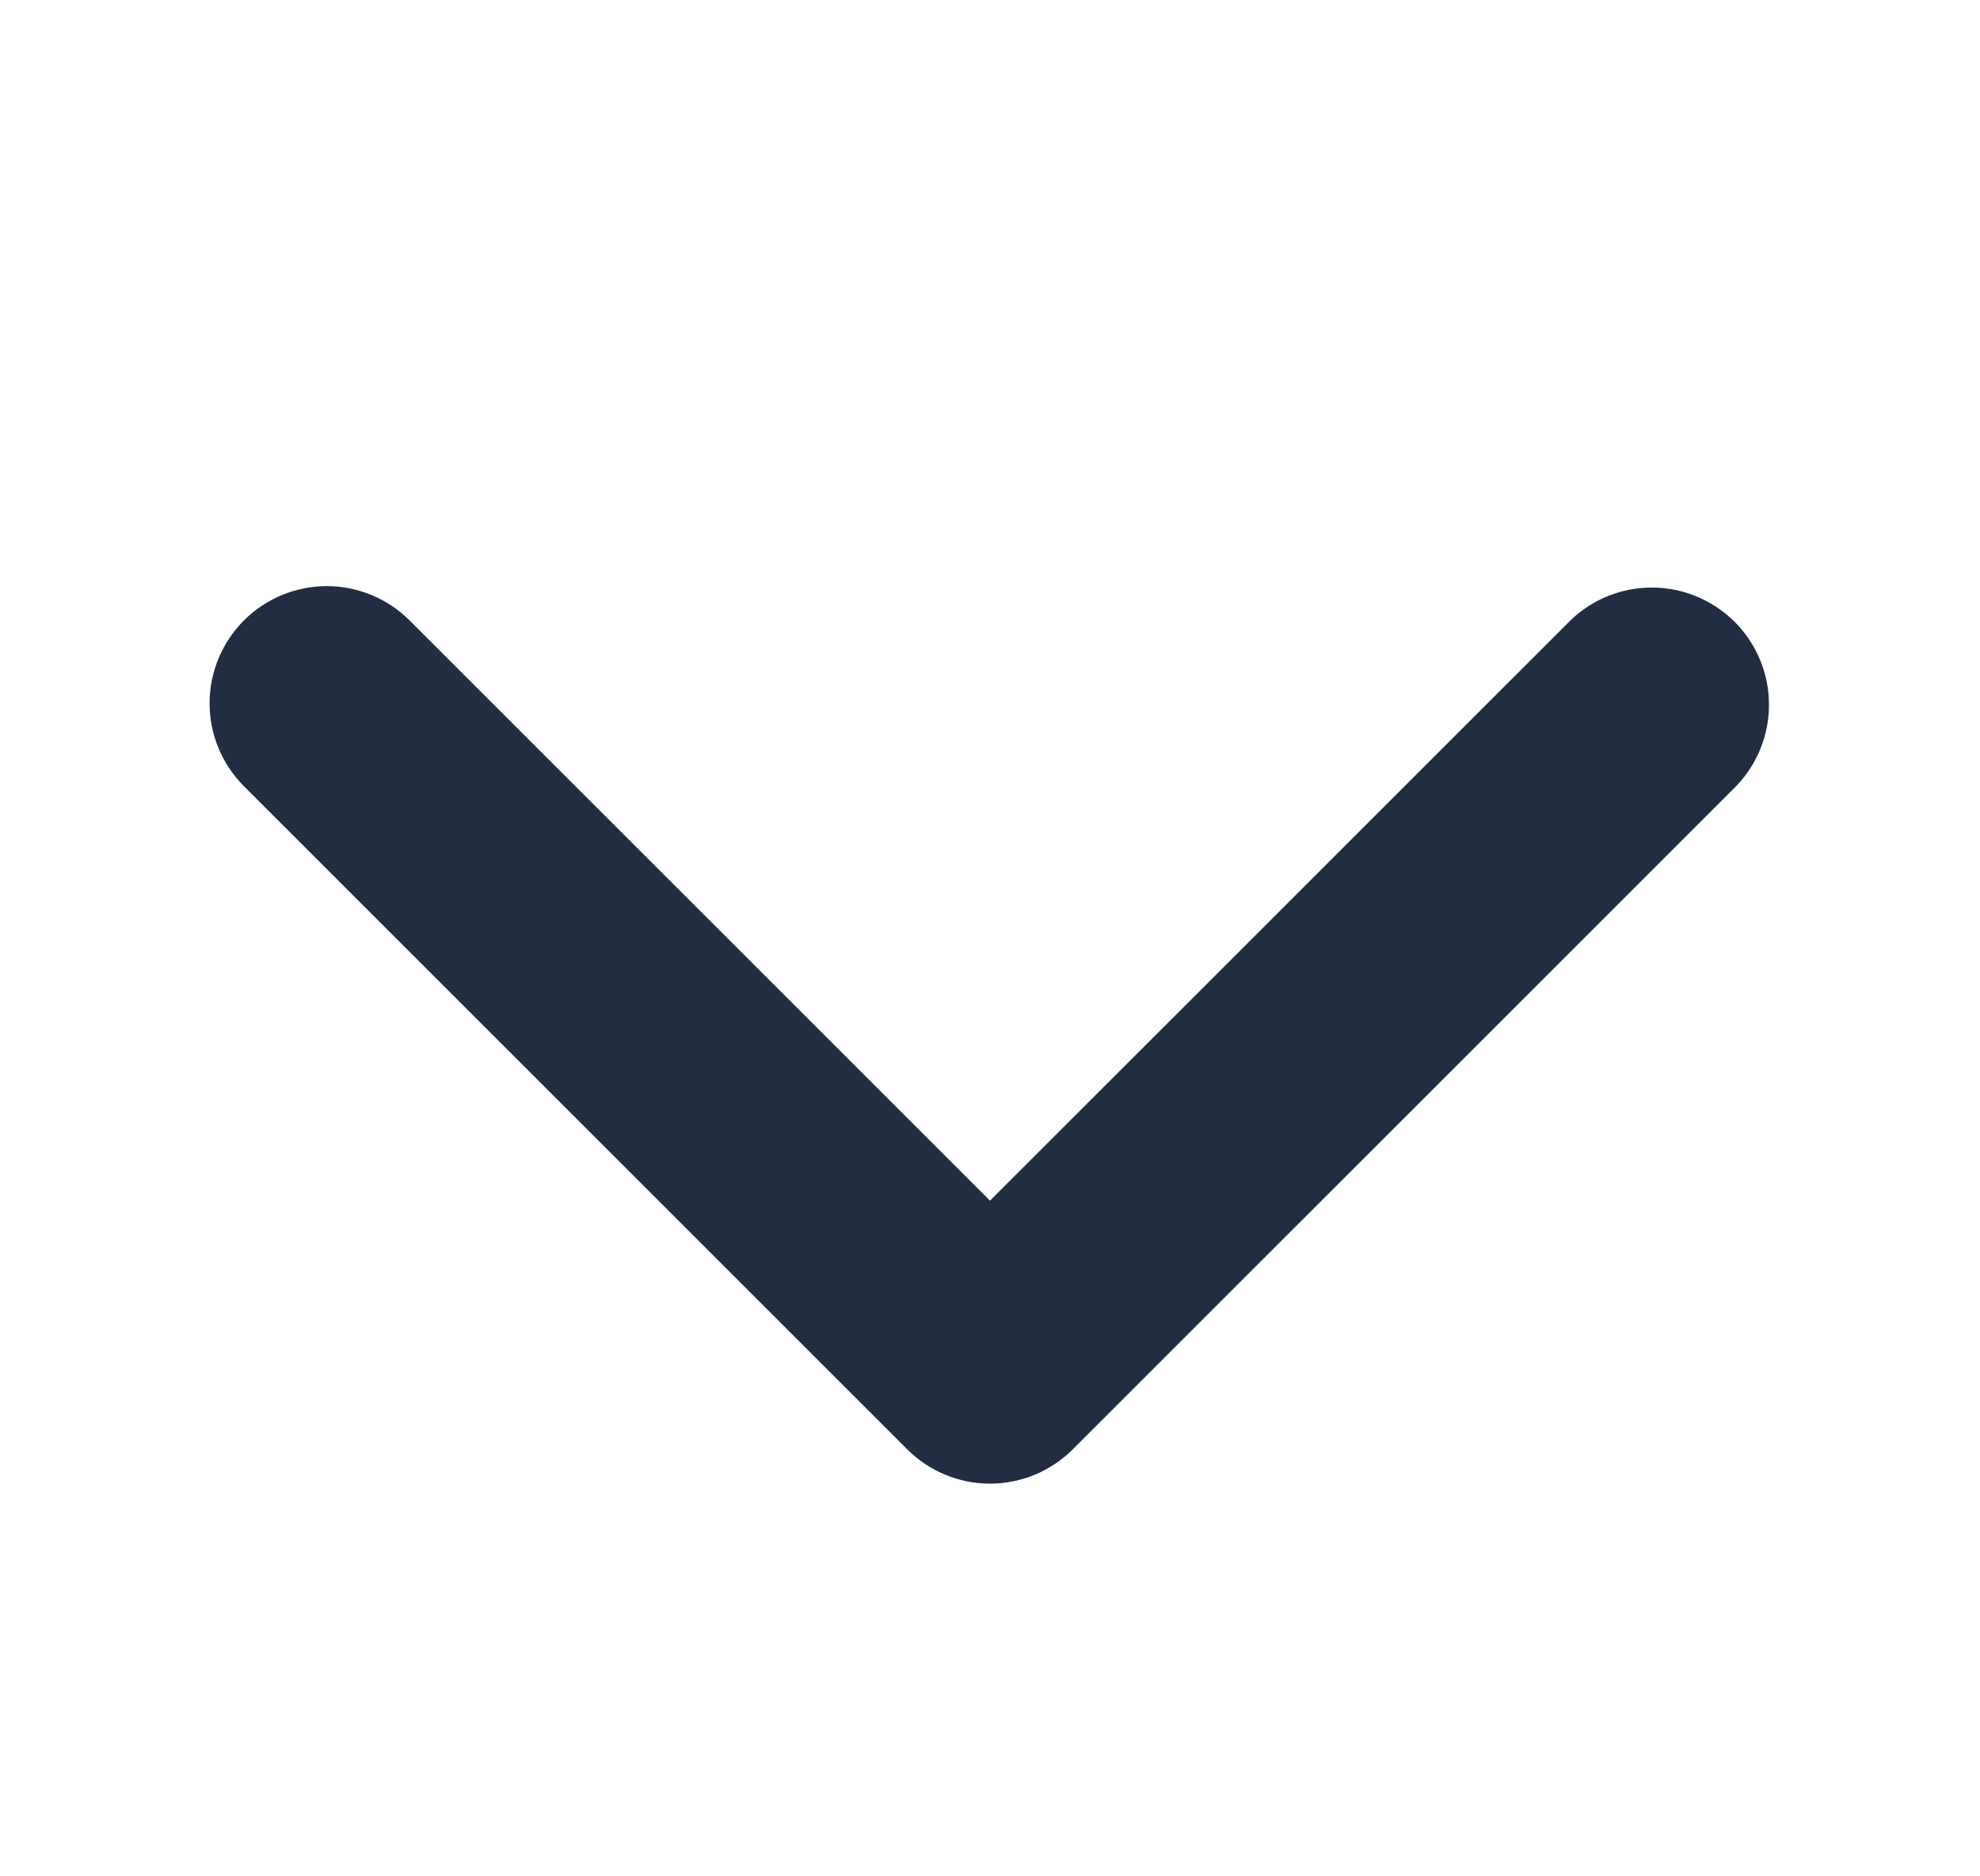
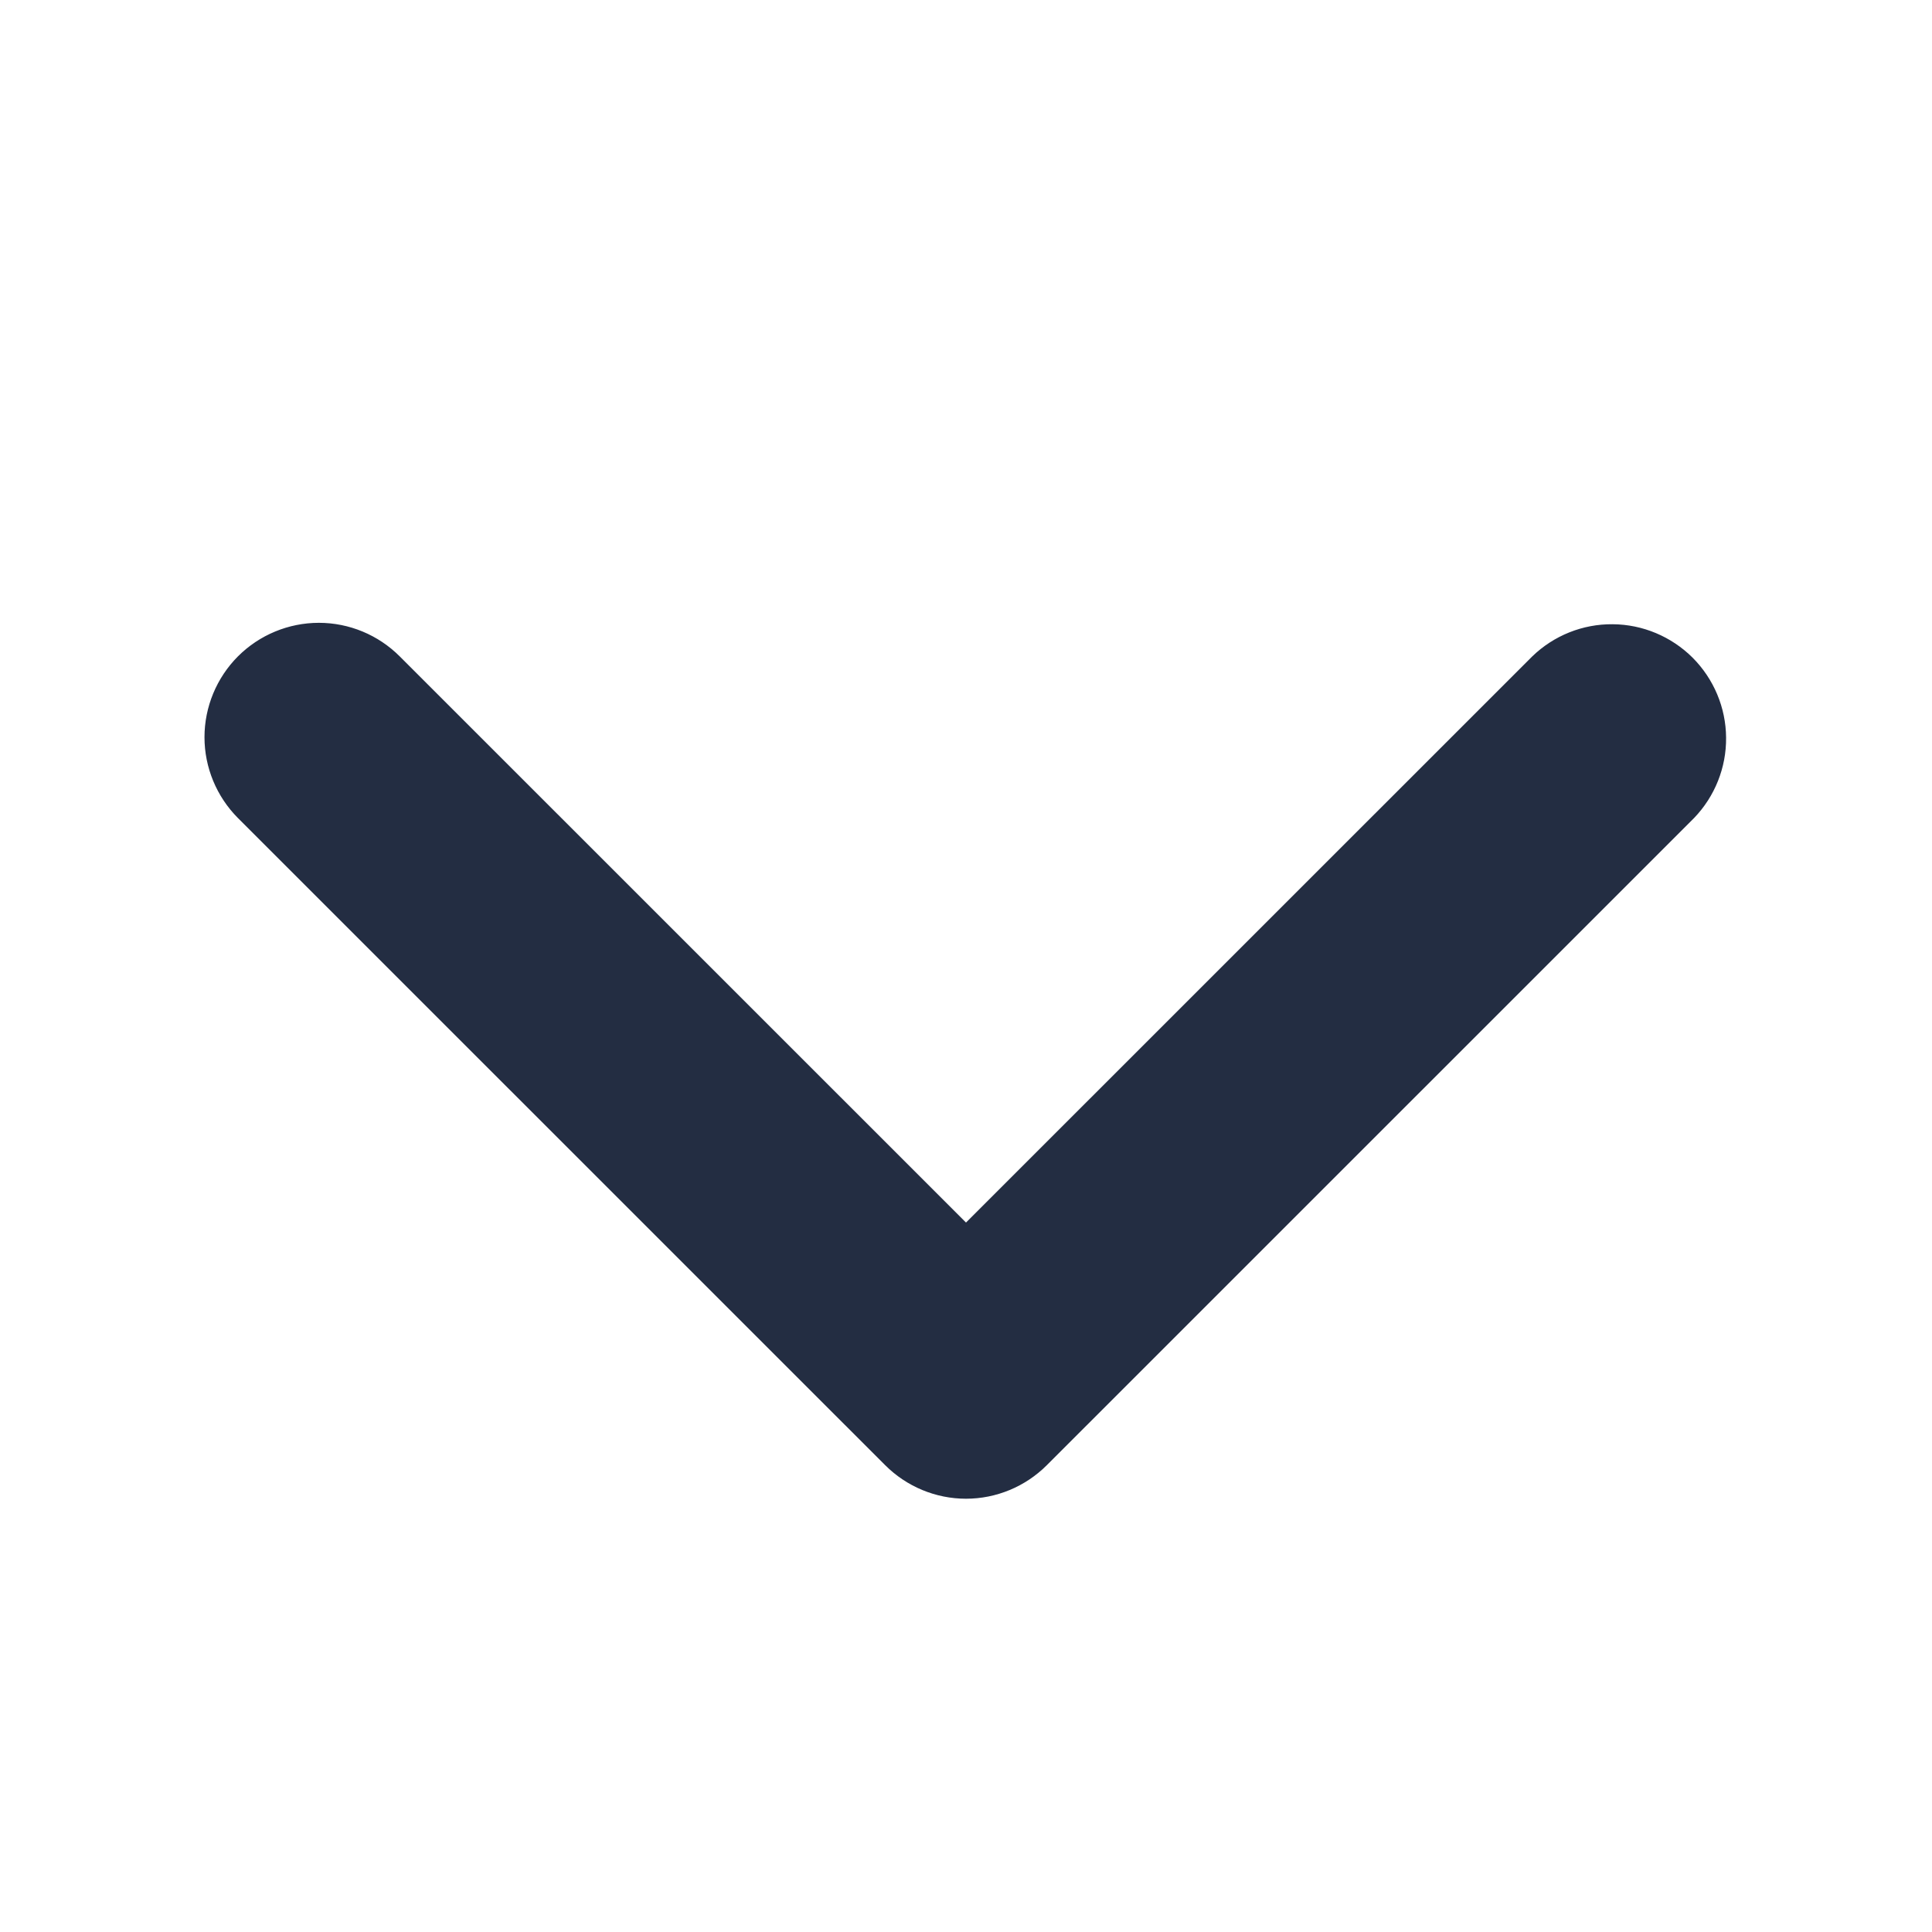
- <svg xmlns="http://www.w3.org/2000/svg" width="19" height="18" viewBox="0 0 19 18" fill="none">
+ <svg xmlns="http://www.w3.org/2000/svg" width="18" height="18" viewBox="0 0 19 18" fill="none">
  <path d="M2.34 5.955C2.551 5.744 2.838 5.625 3.136 5.625C3.434 5.625 3.72 5.744 3.931 5.955L9.5 11.523L15.069 5.955C15.281 5.75 15.565 5.636 15.86 5.639C16.155 5.641 16.437 5.76 16.646 5.968C16.854 6.177 16.973 6.459 16.975 6.754C16.978 7.049 16.864 7.333 16.66 7.545L10.295 13.909C10.084 14.12 9.798 14.239 9.5 14.239C9.202 14.239 8.916 14.12 8.705 13.909L2.34 7.545C2.13 7.334 2.011 7.048 2.011 6.75C2.011 6.452 2.13 6.166 2.34 5.955Z" fill="#232D42" />
</svg>
